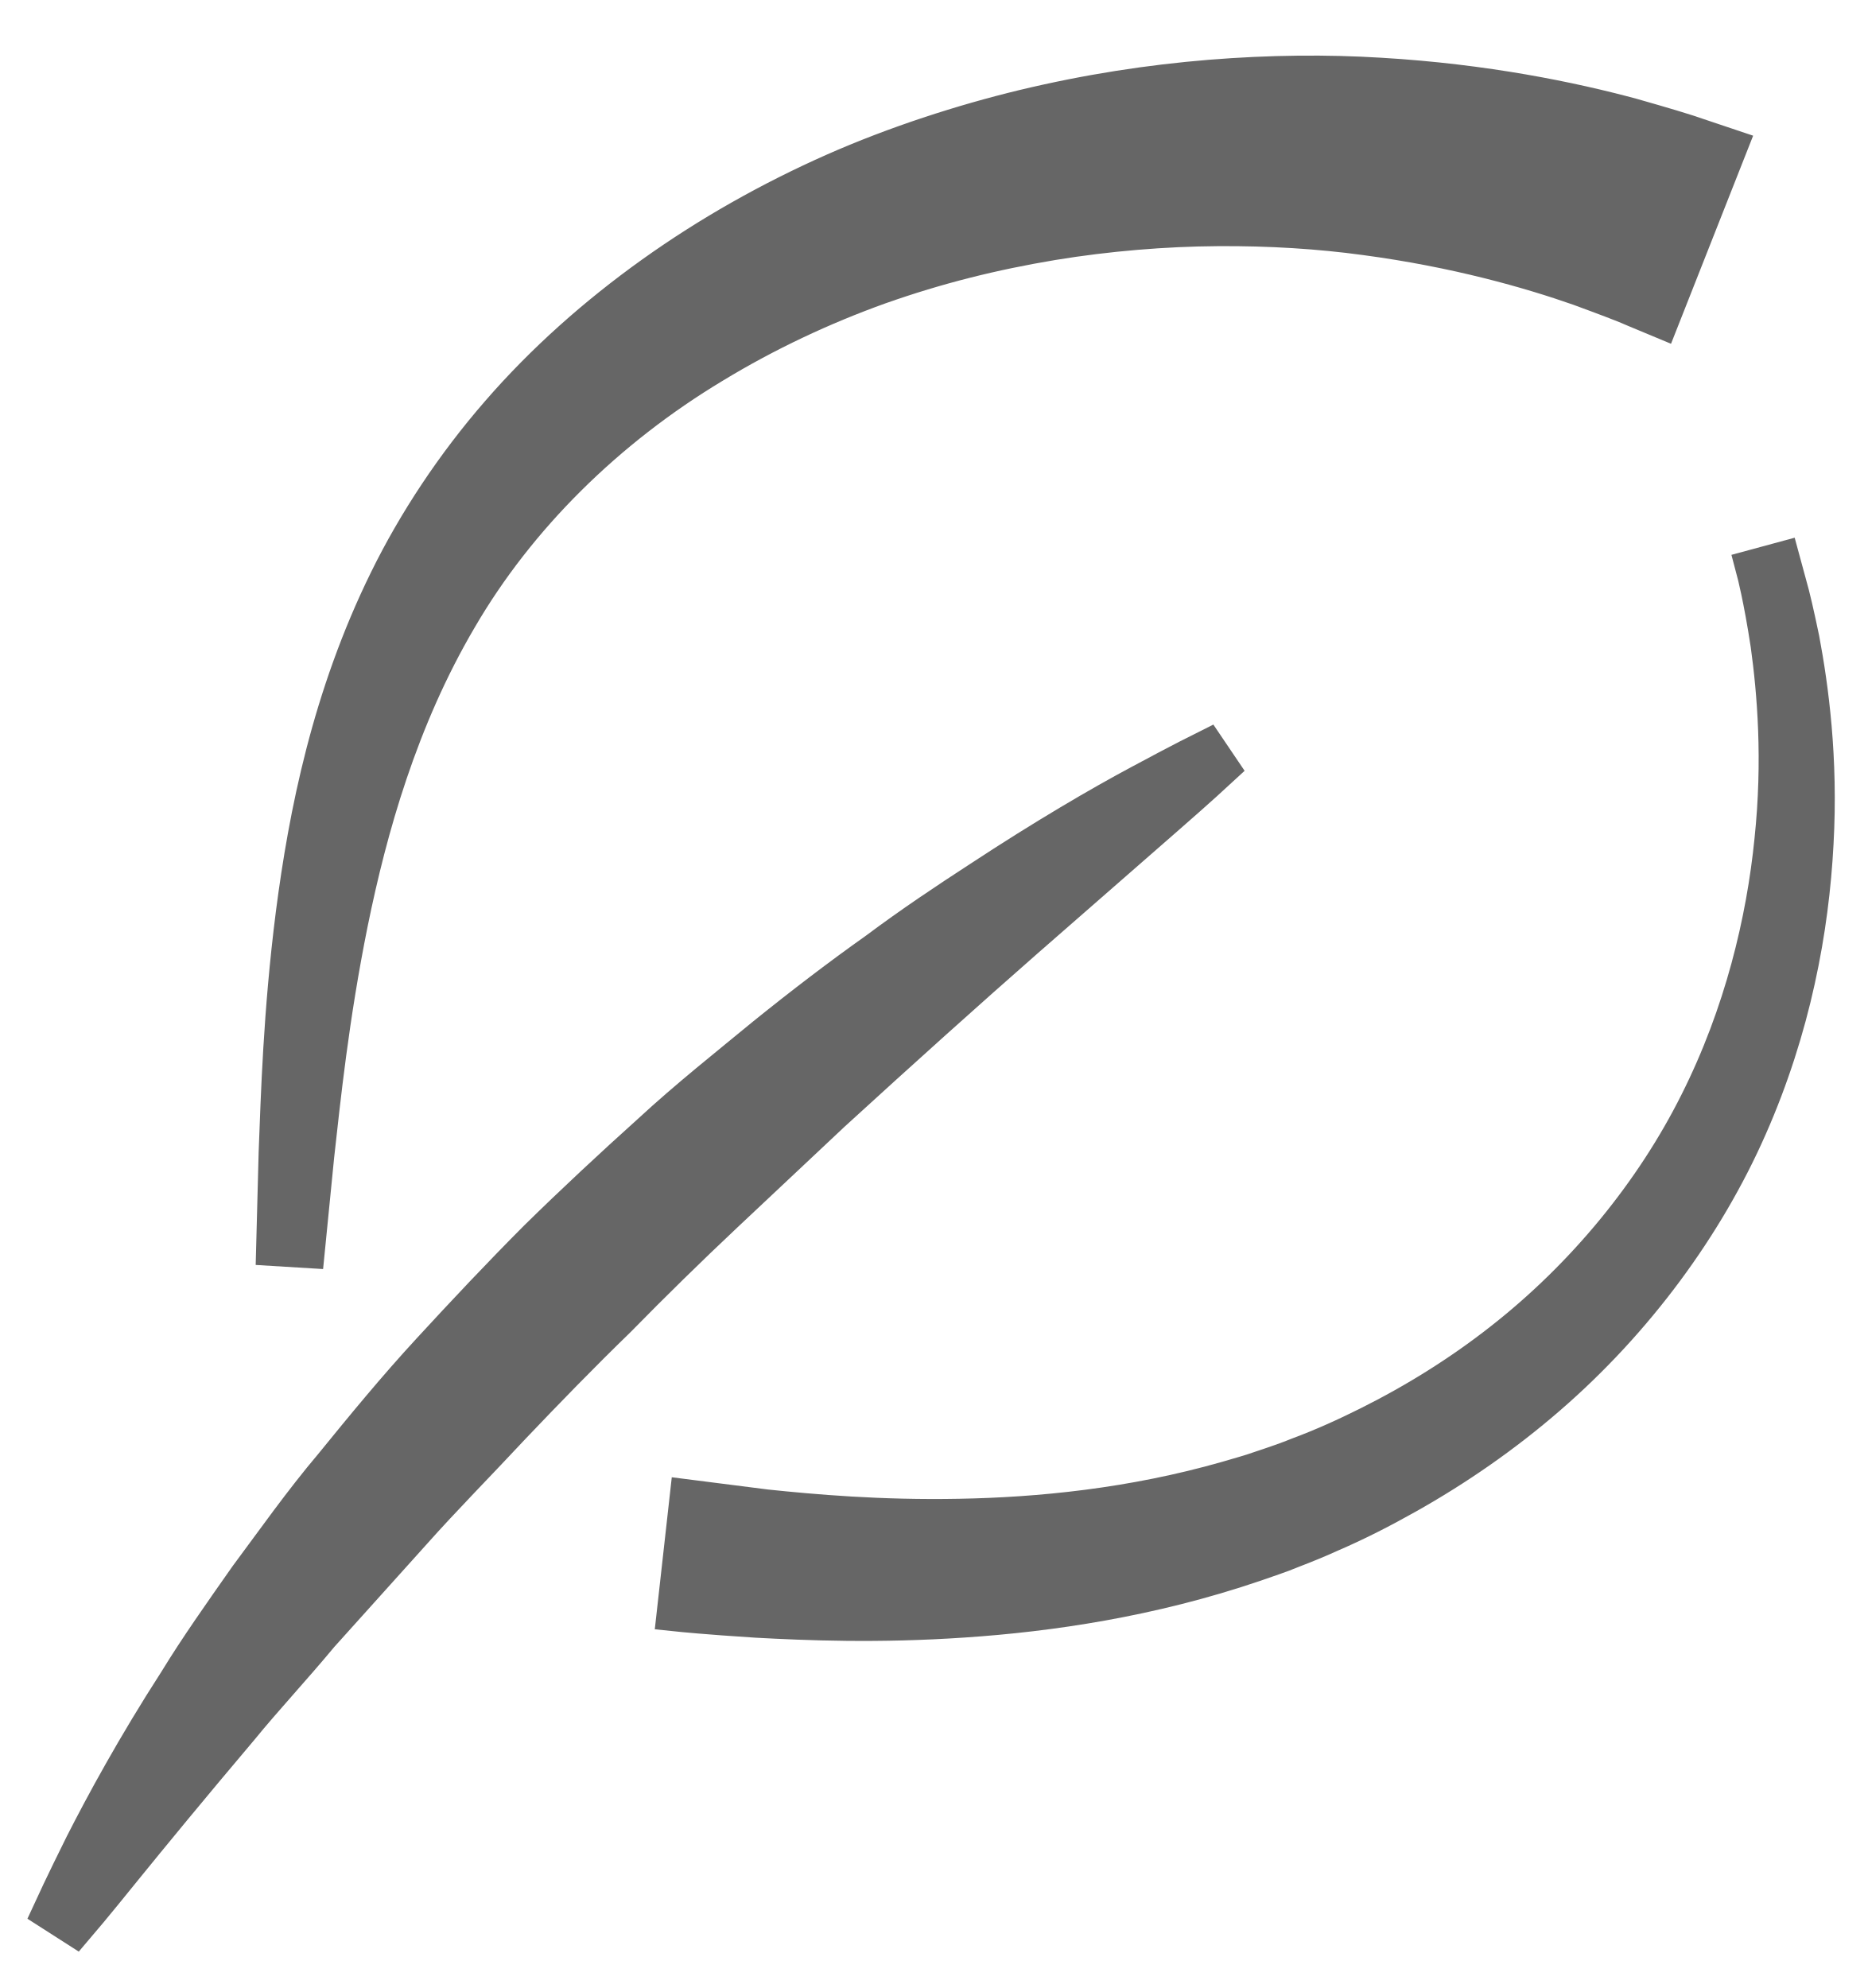
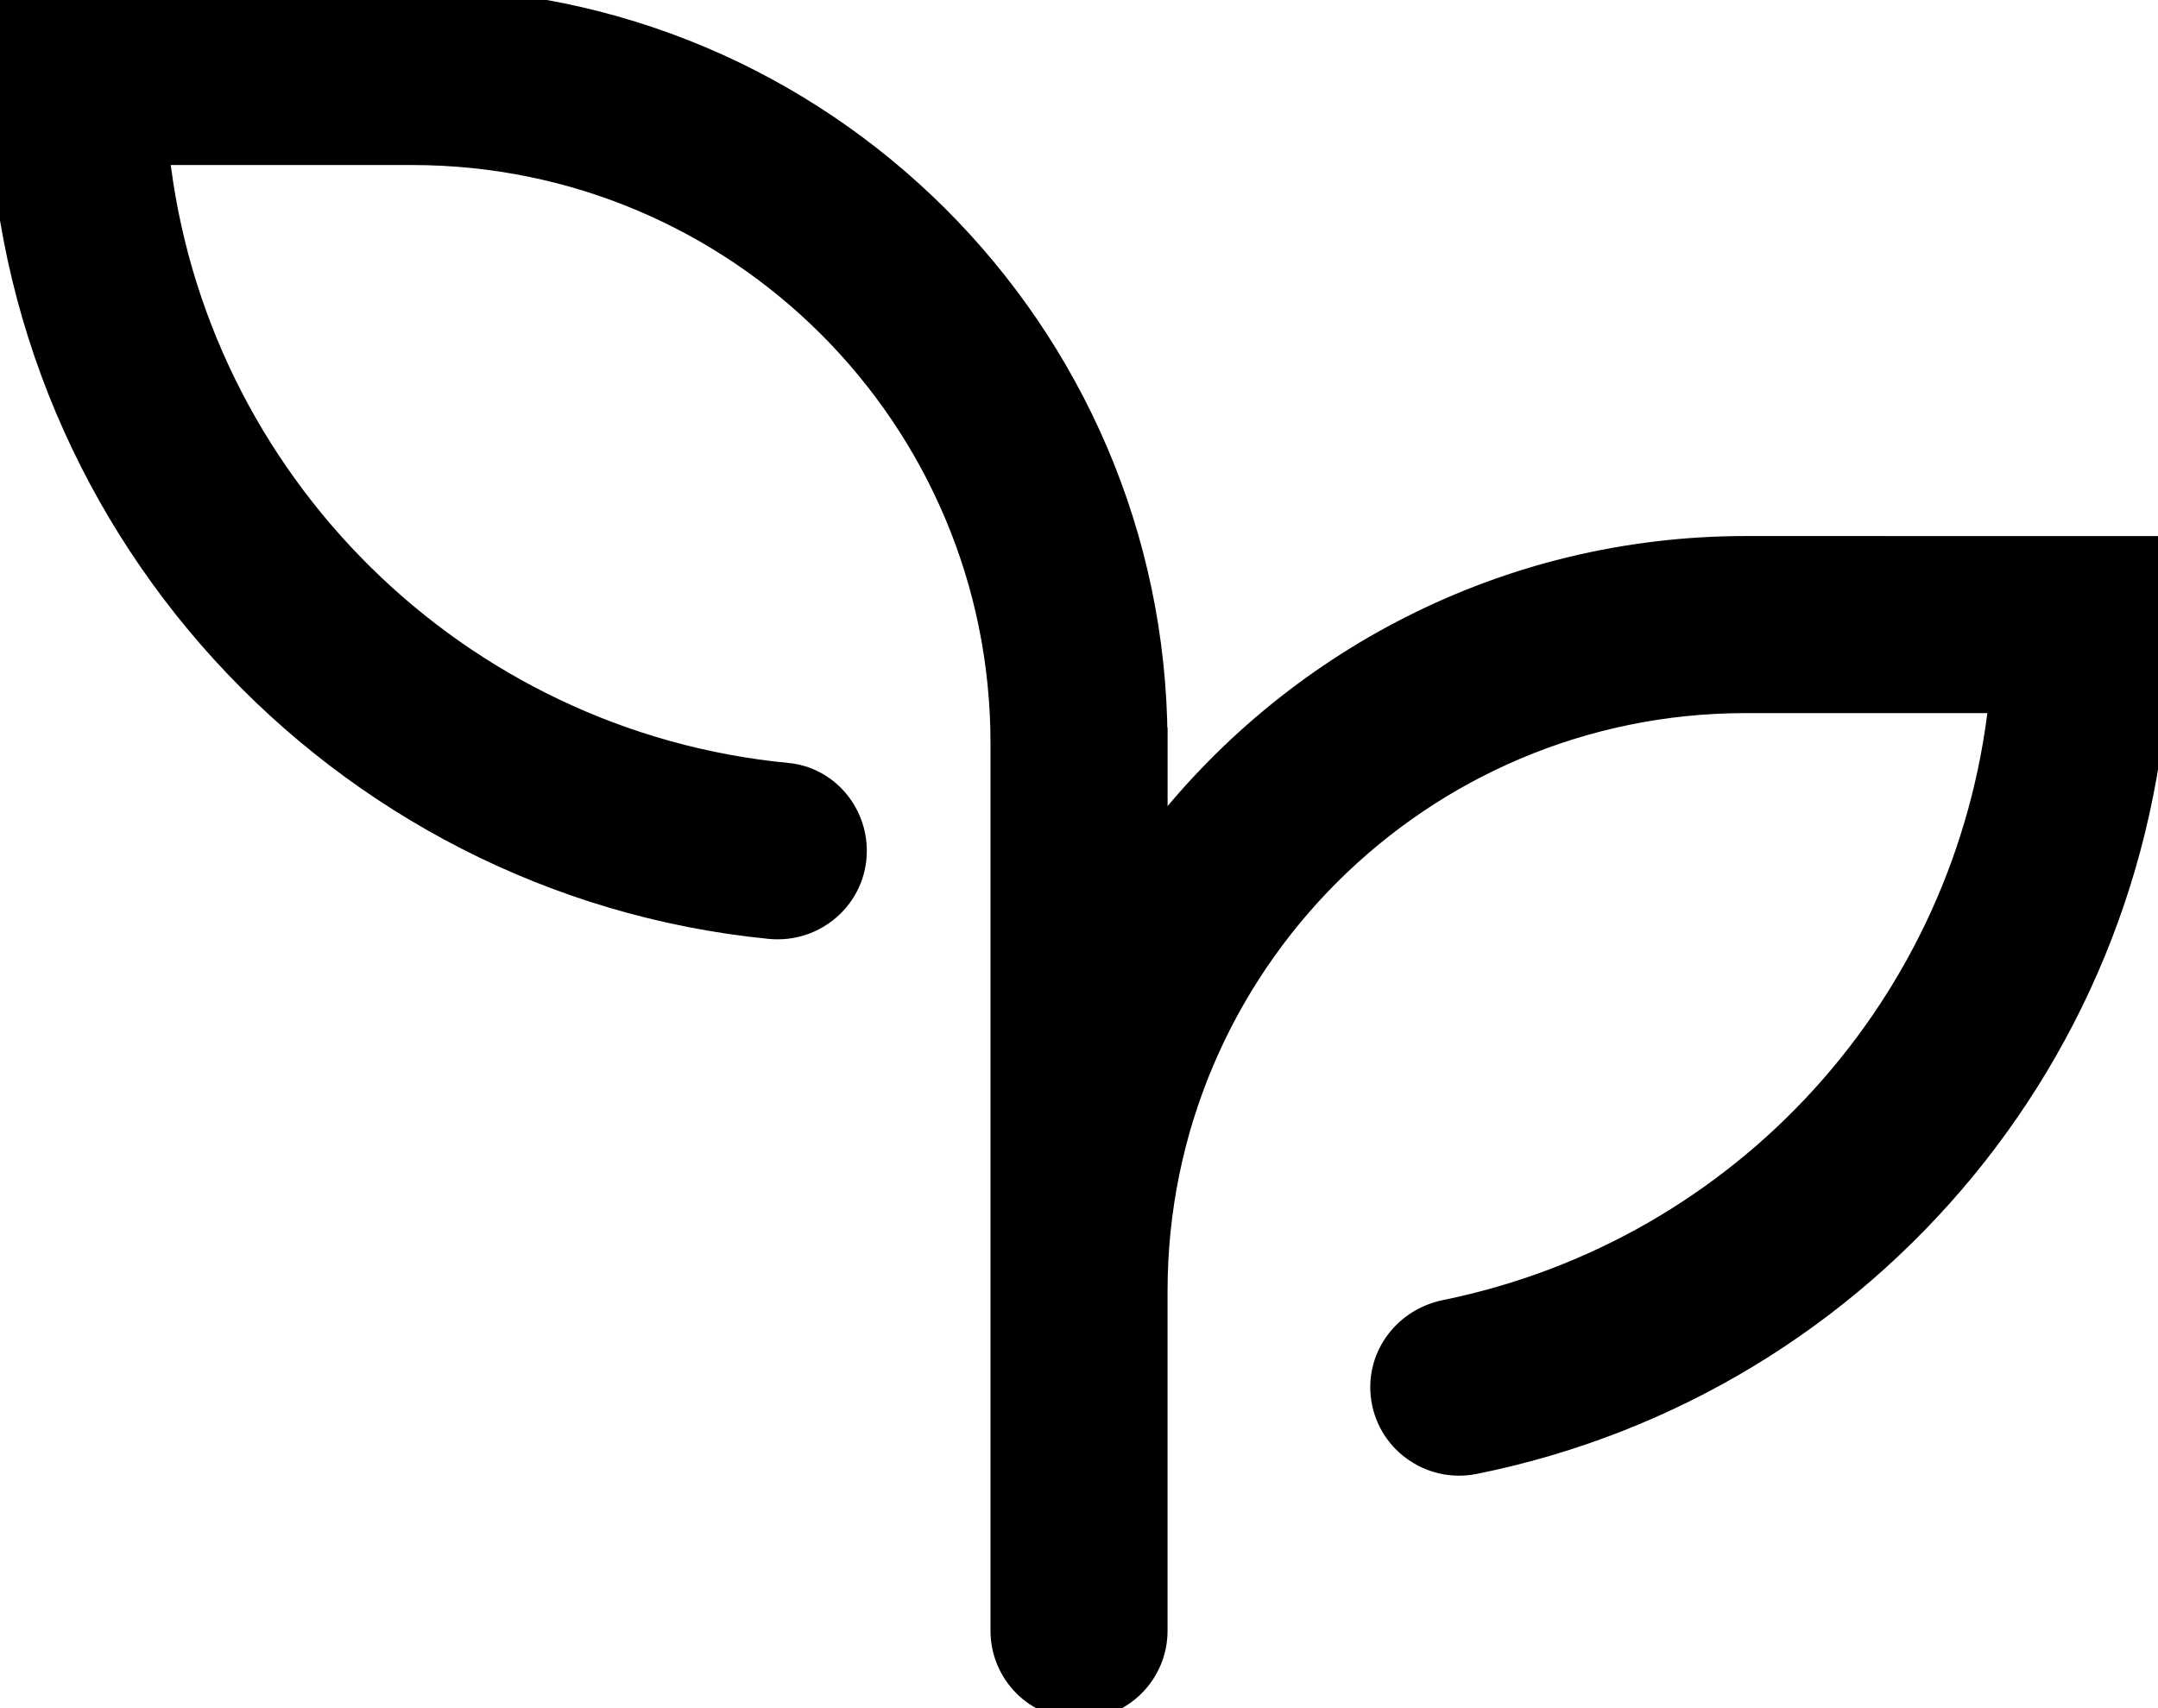
- <svg xmlns="http://www.w3.org/2000/svg" id="svg2" xml:space="preserve" height="33" viewBox="0 0 31 33" width="31" version="1.1">
-   <defs id="defs6">
-     <clipPath id="clipPath16" clipPathUnits="userSpaceOnUse">
-       <path id="path18" d="m0 44h42.667v-44h-42.667v44z" />
-     </clipPath>
-   </defs>
-   <g id="g10" transform="matrix(1.25,0,0,-1.25,0,33)">
-     <g id="g12" transform="matrix(.59449 0 0 .59449 -.19558 -.13008)" stroke="#666" fill="#666">
-       <g id="g14" clip-path="url(#clipPath16)" stroke="#666" fill="#666">
-         <g id="g20" transform="translate(1.5775,1.9527)">
-           <path id="path22" d="m0 0s0.241 0.525 0.689 1.427c0.454 0.892 1.154 2.186 2.093 3.641 0.454 0.744 0.997 1.512 1.57 2.328 0.595 0.798 1.2 1.662 1.902 2.492 0.686 0.843 1.399 1.713 2.173 2.552 0.773 0.84 1.568 1.685 2.386 2.506 0.828 0.813 1.676 1.602 2.524 2.365 0.837 0.774 1.719 1.471 2.556 2.161 0.844 0.681 1.678 1.318 2.49 1.893 0.795 0.595 1.579 1.115 2.306 1.588 1.448 0.952 2.696 1.68 3.588 2.156 0.891 0.48 1.408 0.737 1.408 0.737l0.213-0.315s-0.424-0.393-1.181-1.053c-0.752-0.657-1.827-1.597-3.117-2.724-1.284-1.126-2.762-2.454-4.328-3.886-0.773-0.727-1.571-1.477-2.383-2.24-0.81-0.762-1.617-1.552-2.408-2.359-0.81-0.786-1.597-1.596-2.363-2.401-0.757-0.813-1.528-1.59-2.232-2.382-0.709-0.788-1.394-1.549-2.044-2.272-0.62-0.747-1.252-1.421-1.789-2.08-1.103-1.304-1.994-2.389-2.632-3.175-0.632-0.785-1.007-1.224-1.007-1.224l-0.414 0.265z" stroke="#666" fill="#666" />
-         </g>
-         <g id="g24" transform="translate(6.5527 16.84)">
-           <path id="path26" d="m0 0s0.019 0.734 0.053 2.019c0.05 1.287 0.1 3.13 0.382 5.347 0.286 2.206 0.802 4.828 2.081 7.425 0.627 1.277 1.475 2.561 2.473 3.708 0.999 1.153 2.167 2.188 3.427 3.088 1.261 0.9 2.618 1.662 4.013 2.281 1.375 0.609 2.876 1.092 4.228 1.419 1.451 0.348 2.821 0.556 4.163 0.666 1.334 0.108 2.606 0.117 3.777 0.045 2.343-0.138 4.279-0.542 5.609-0.902 0.663-0.189 1.184-0.341 1.533-0.466 0.352-0.117 0.539-0.18 0.539-0.18l-1.454-3.685s-0.156 0.065-0.449 0.187c-0.291 0.13-0.727 0.291-1.285 0.497-1.12 0.393-2.766 0.864-4.805 1.136-1.018 0.139-2.135 0.212-3.318 0.203-1.175-0.008-2.452-0.111-3.694-0.315-1.341-0.224-2.58-0.531-3.887-0.992-1.282-0.46-2.542-1.052-3.726-1.772-2.383-1.434-4.39-3.412-5.713-5.688-1.331-2.263-2.018-4.713-2.449-6.83-0.429-2.126-0.614-3.948-0.756-5.219-0.127-1.276-0.199-2.005-0.199-2.005l-0.543 0.033z" stroke="#666" fill="#666" />
-         </g>
-         <g id="g28" transform="translate(15.775 11.067)">
-           <path id="path30" d="m0 0s0.601-0.077 1.653-0.21c1.045-0.109 2.544-0.244 4.333-0.21 1.786 0.032 3.871 0.234 6.006 0.845 0.283 0.084 0.51 0.143 0.796 0.245 0.283 0.094 0.562 0.189 0.812 0.292 0.515 0.191 1.055 0.434 1.572 0.693 1.041 0.52 2.052 1.148 2.985 1.881 1.868 1.462 3.403 3.346 4.404 5.349 1.008 2.004 1.501 4.094 1.681 5.896 0.191 1.808 0.059 3.336-0.086 4.388-0.159 1.053-0.316 1.644-0.316 1.644l0.45 0.122s0.041-0.151 0.118-0.434c0.083-0.282 0.178-0.703 0.29-1.24 0.202-1.076 0.417-2.647 0.312-4.539-0.05-0.944-0.173-1.967-0.408-3.031-0.231-1.058-0.584-2.181-1.064-3.266-0.964-2.194-2.519-4.312-4.466-5.996-0.972-0.843-2.035-1.58-3.141-2.201-0.557-0.313-1.106-0.595-1.696-0.849-0.297-0.136-0.573-0.246-0.845-0.351-0.263-0.11-0.594-0.22-0.863-0.313-2.293-0.779-4.539-1.107-6.45-1.235-1.916-0.131-3.508-0.064-4.617-0.004-1.132 0.072-1.727 0.134-1.727 0.134l0.267 2.39z" stroke="#666" fill="#666" />
-         </g>
-       </g>
-     </g>
+ <svg xmlns="http://www.w3.org/2000/svg" width="90" height="71.216" version="1.1" viewBox="0 0 90 71.216">
+   <g transform="translate(-5,-14)" fill="none" fill-rule="evenodd" stroke="#000">
+     <path d="m95 36.861v3.192c0 17.169-12.029 31.616-28.508 34.936-1.856 0.374-3.636-0.923-3.828-2.806-0.169-1.66 0.978-3.131 2.614-3.464 12.459-2.538 21.807-12.831 23.167-25.474h-10.637c-13.595 0-24.615 11.02-24.615 24.615v14.162c0 1.763-1.429 3.192-3.192 3.192s-3.192-1.429-3.192-3.192v-37.024c0-13.594-11.02-24.614-24.615-24.614h-10.635c1.495 13.717 12.509 24.617 26.277 25.938 1.609 0.153 2.815 1.55 2.815 3.167 0 1.905-1.657 3.365-3.551 3.176-17.997-1.788-32.098-17.016-32.098-35.474v-3.192h17.193c17.041 0 30.911 13.821 30.996 30.842h0.004v4.205c5.67-7.401 14.592-12.187 24.615-12.187z" fill="#000" stroke="#000" />
  </g>
</svg>
